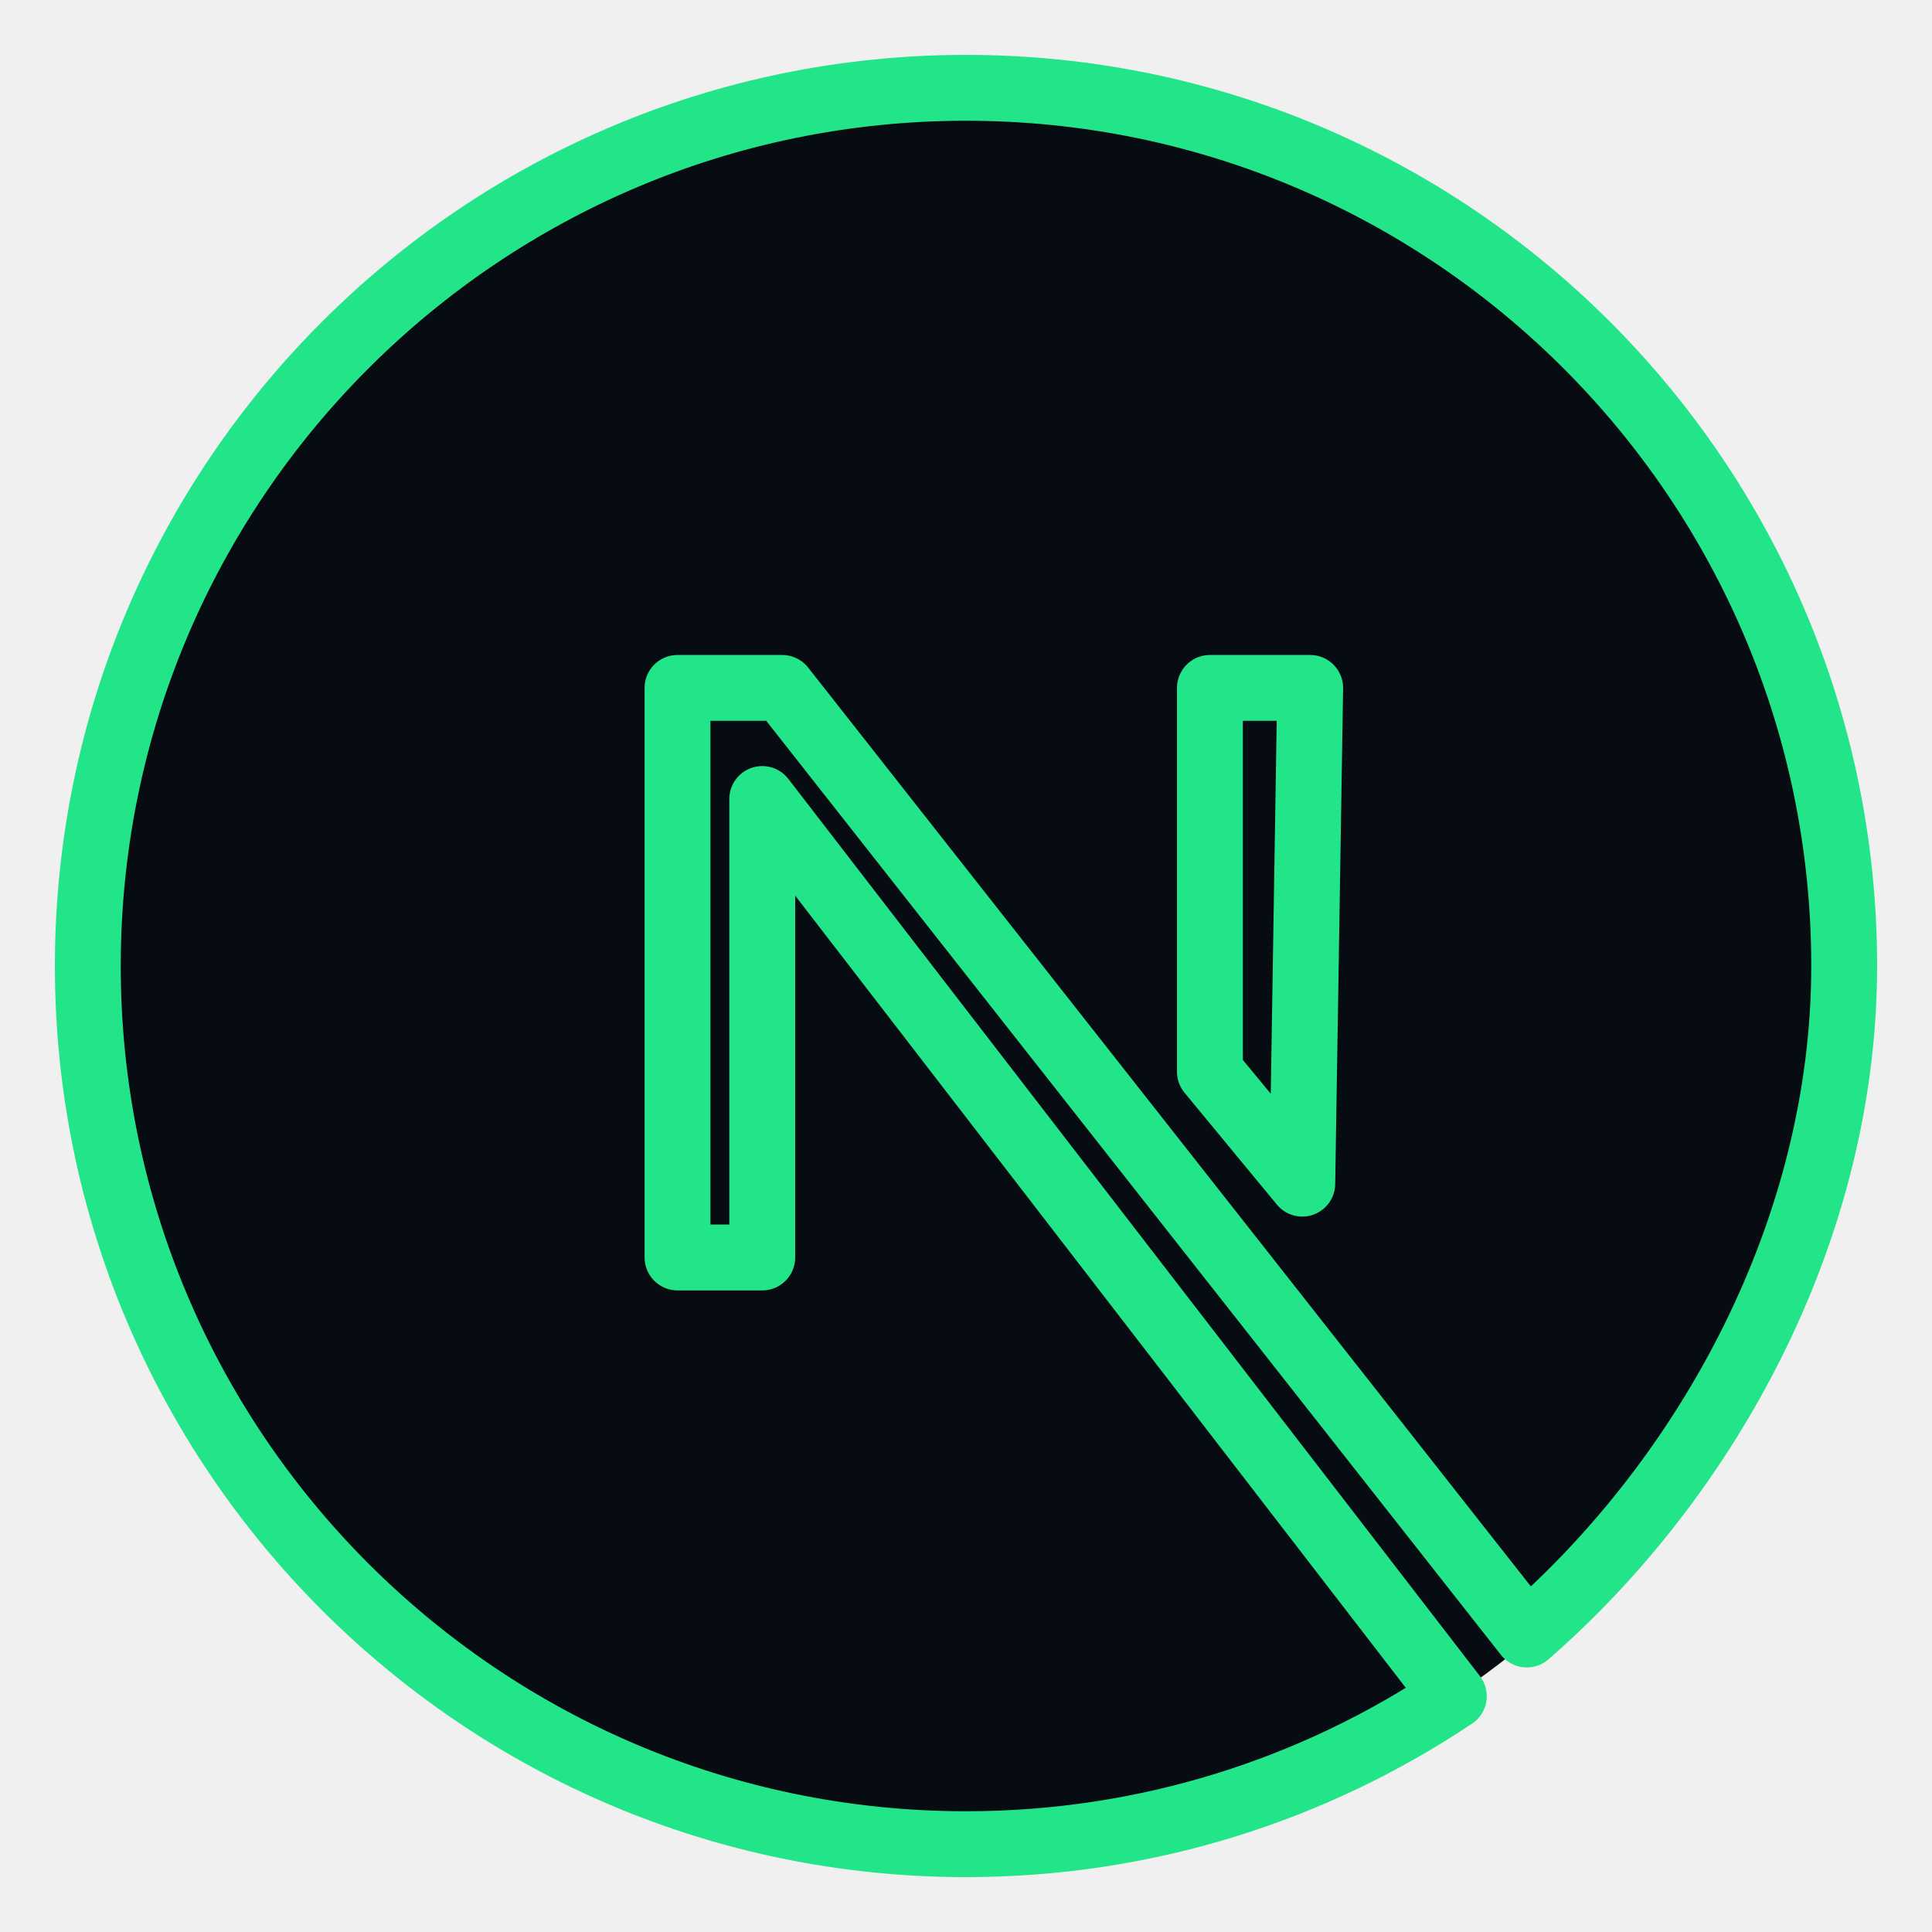
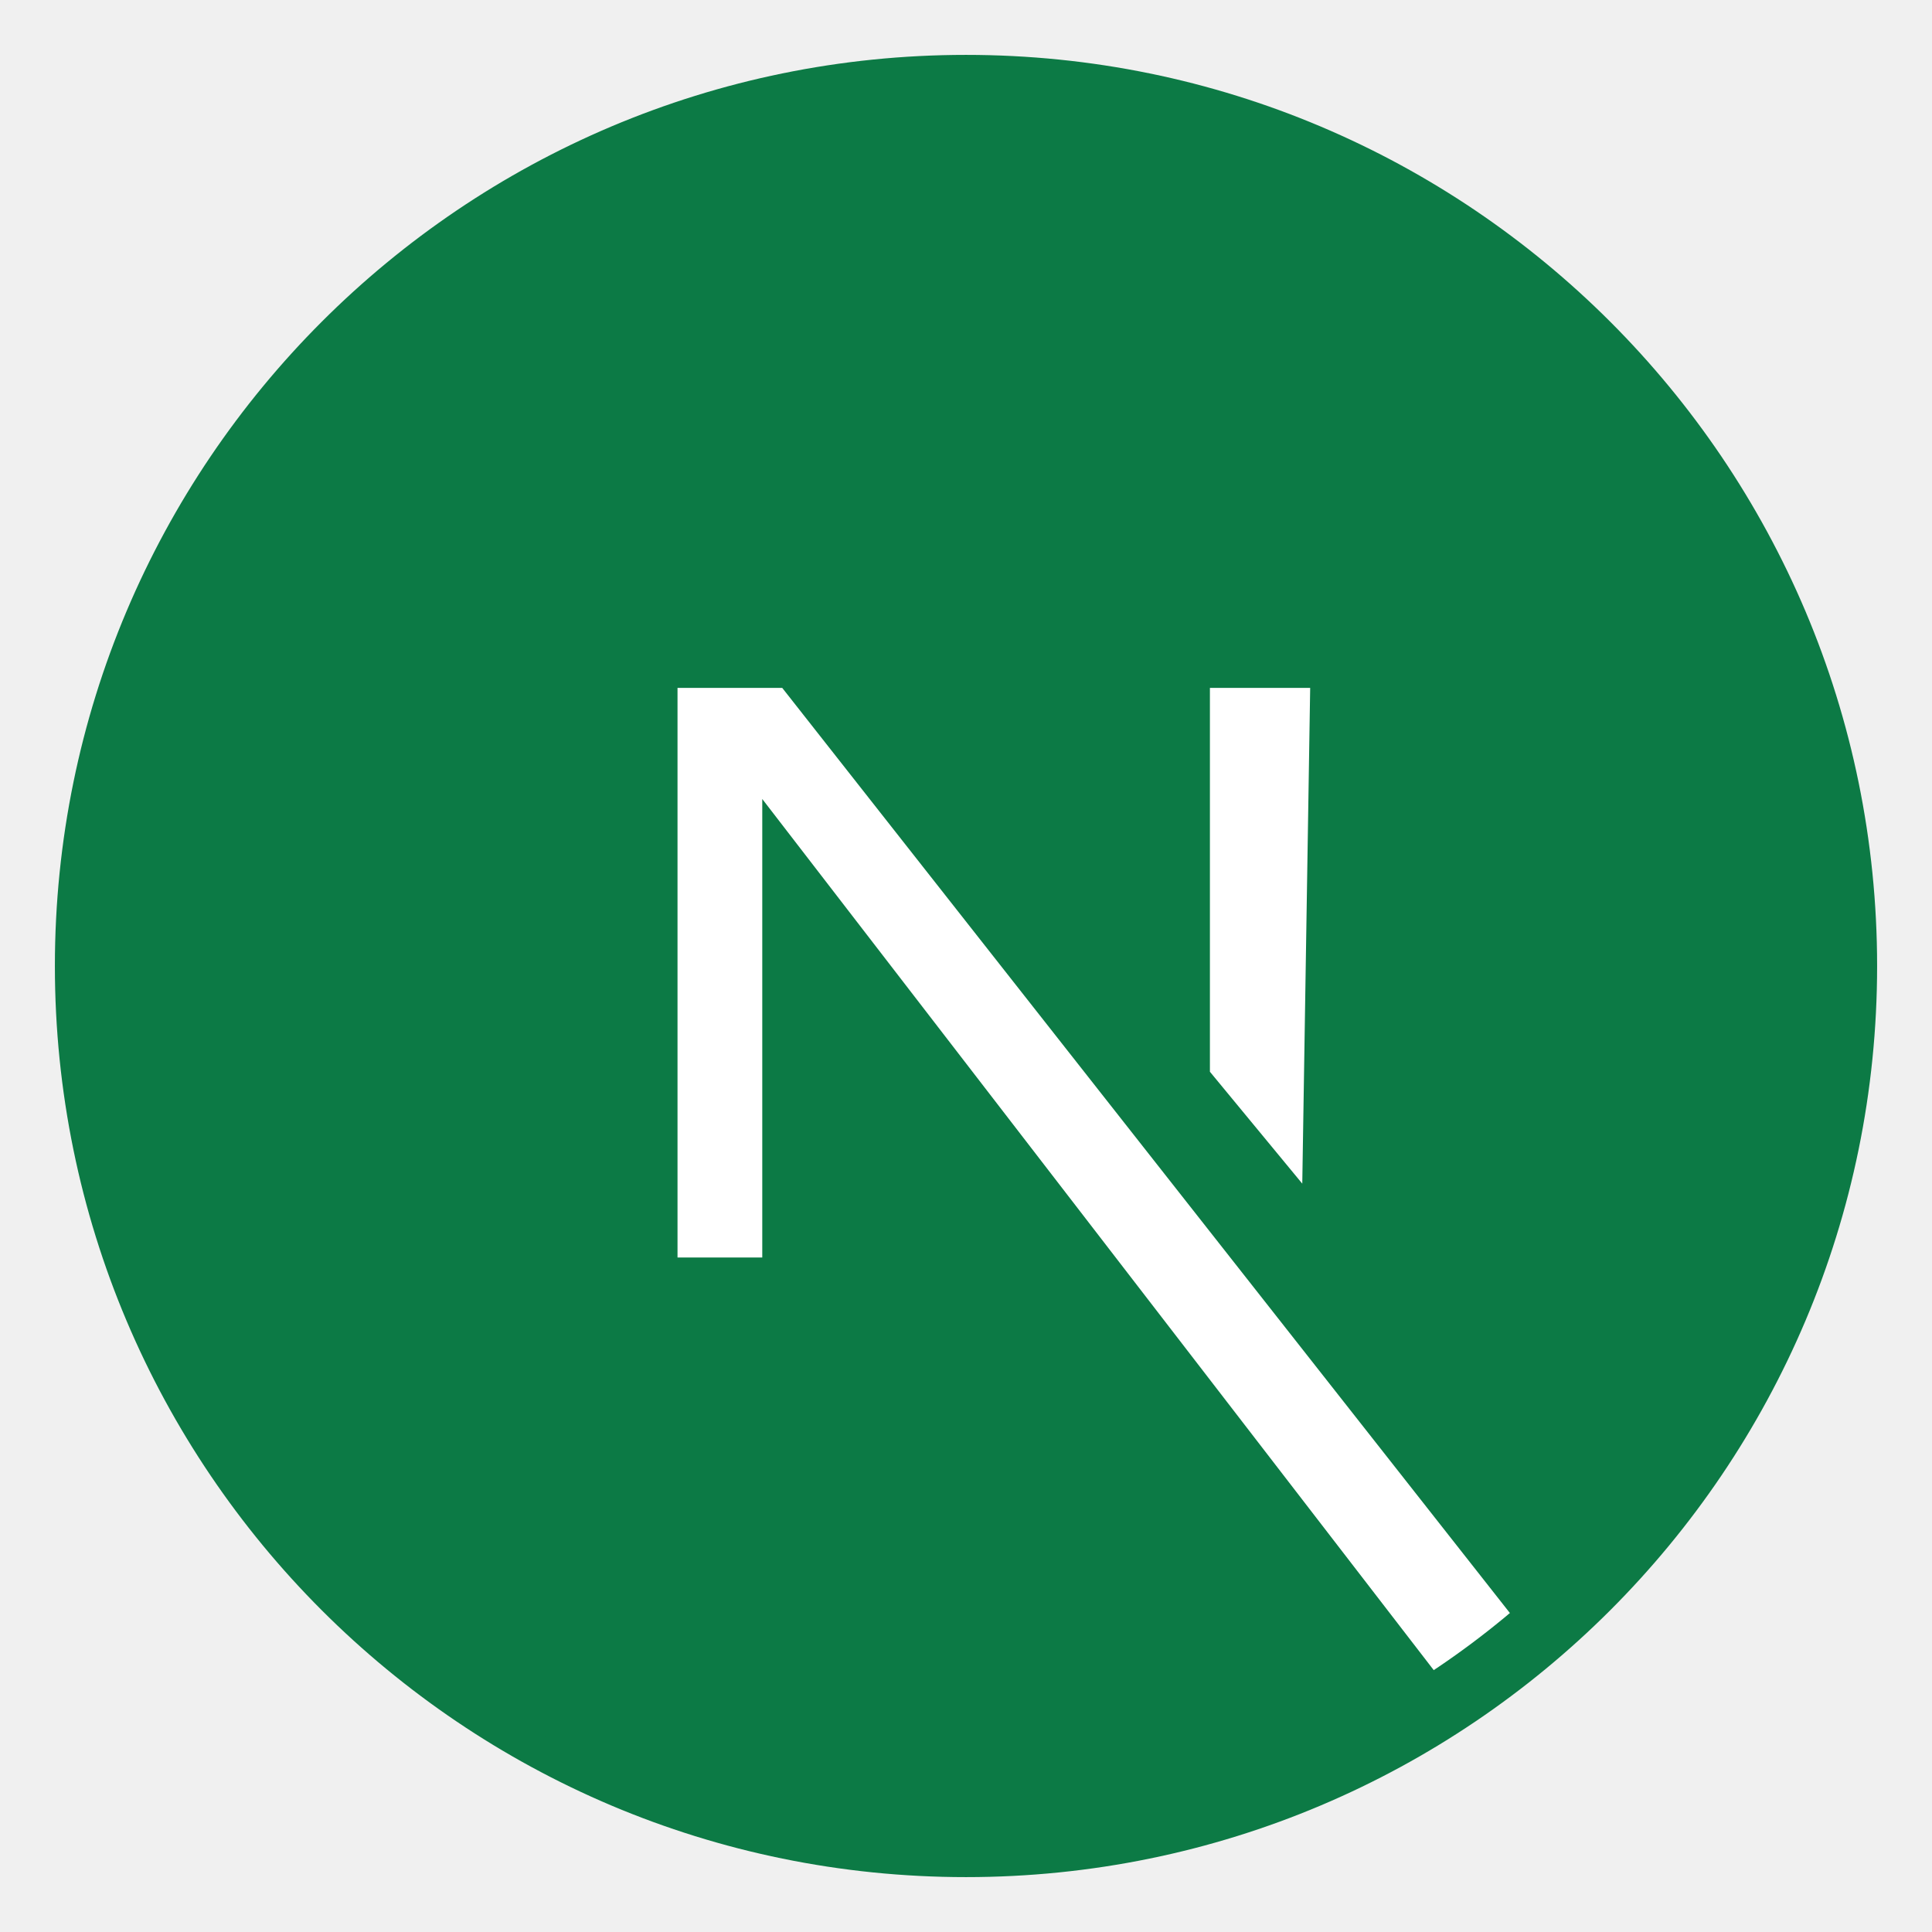
- <svg xmlns="http://www.w3.org/2000/svg" viewBox="-1.2 -1.2 26.4 26.4" width="600" height="600" fill="none" version="1.1" id="svg1">
-   <defs id="defs1" />
-   <circle cx="12" cy="12" r="12" fill="#070B12" stroke="none" id="circle1" />
-   <path fill="#070b12" stroke="#22e58a" stroke-width="0.9" stroke-linecap="round" stroke-linejoin="round" d="M 18.665,21.978 C 16.758,23.255 14.465,24 12,24 5.377,24 0,18.623 0,12 0,5.377 5.377,0 12,0 c 6.623,0 12,5.377 12,12 0,3.583 -1.844,6.963 -4.337,9.135 L 9.489,8.2 H 8.058 v 7.783 H 9.216 V 9.718 l 9.45,12.26 z M 15.333,13.445 16.595,14.974 16.703,8.2 h -1.37 z" id="path1" />
+ <svg xmlns="http://www.w3.org/2000/svg" viewBox="-1.2 -1.2 26.4 26.4" width="600" height="600" fill="none">
+   <circle cx="12" cy="12" r="12" fill="#FFFFFF" stroke="#0C7A45" stroke-width="0.9" />
+   <path fill="#0C7A45" stroke="none" d="M 18.665,21.978 C 16.758,23.255 14.465,24 12,24 5.377,24 0,18.623 0,12 0,5.377 5.377,0 12,0 c 6.623,0 12,5.377 12,12 0,3.583 -1.844,6.963 -4.337,9.135 L 9.489,8.2 H 8.058 v 7.783 H 9.216 V 9.718 l 9.45,12.26 z M 15.333,13.445 16.595,14.974 16.703,8.2 h -1.37 z" />
</svg>
